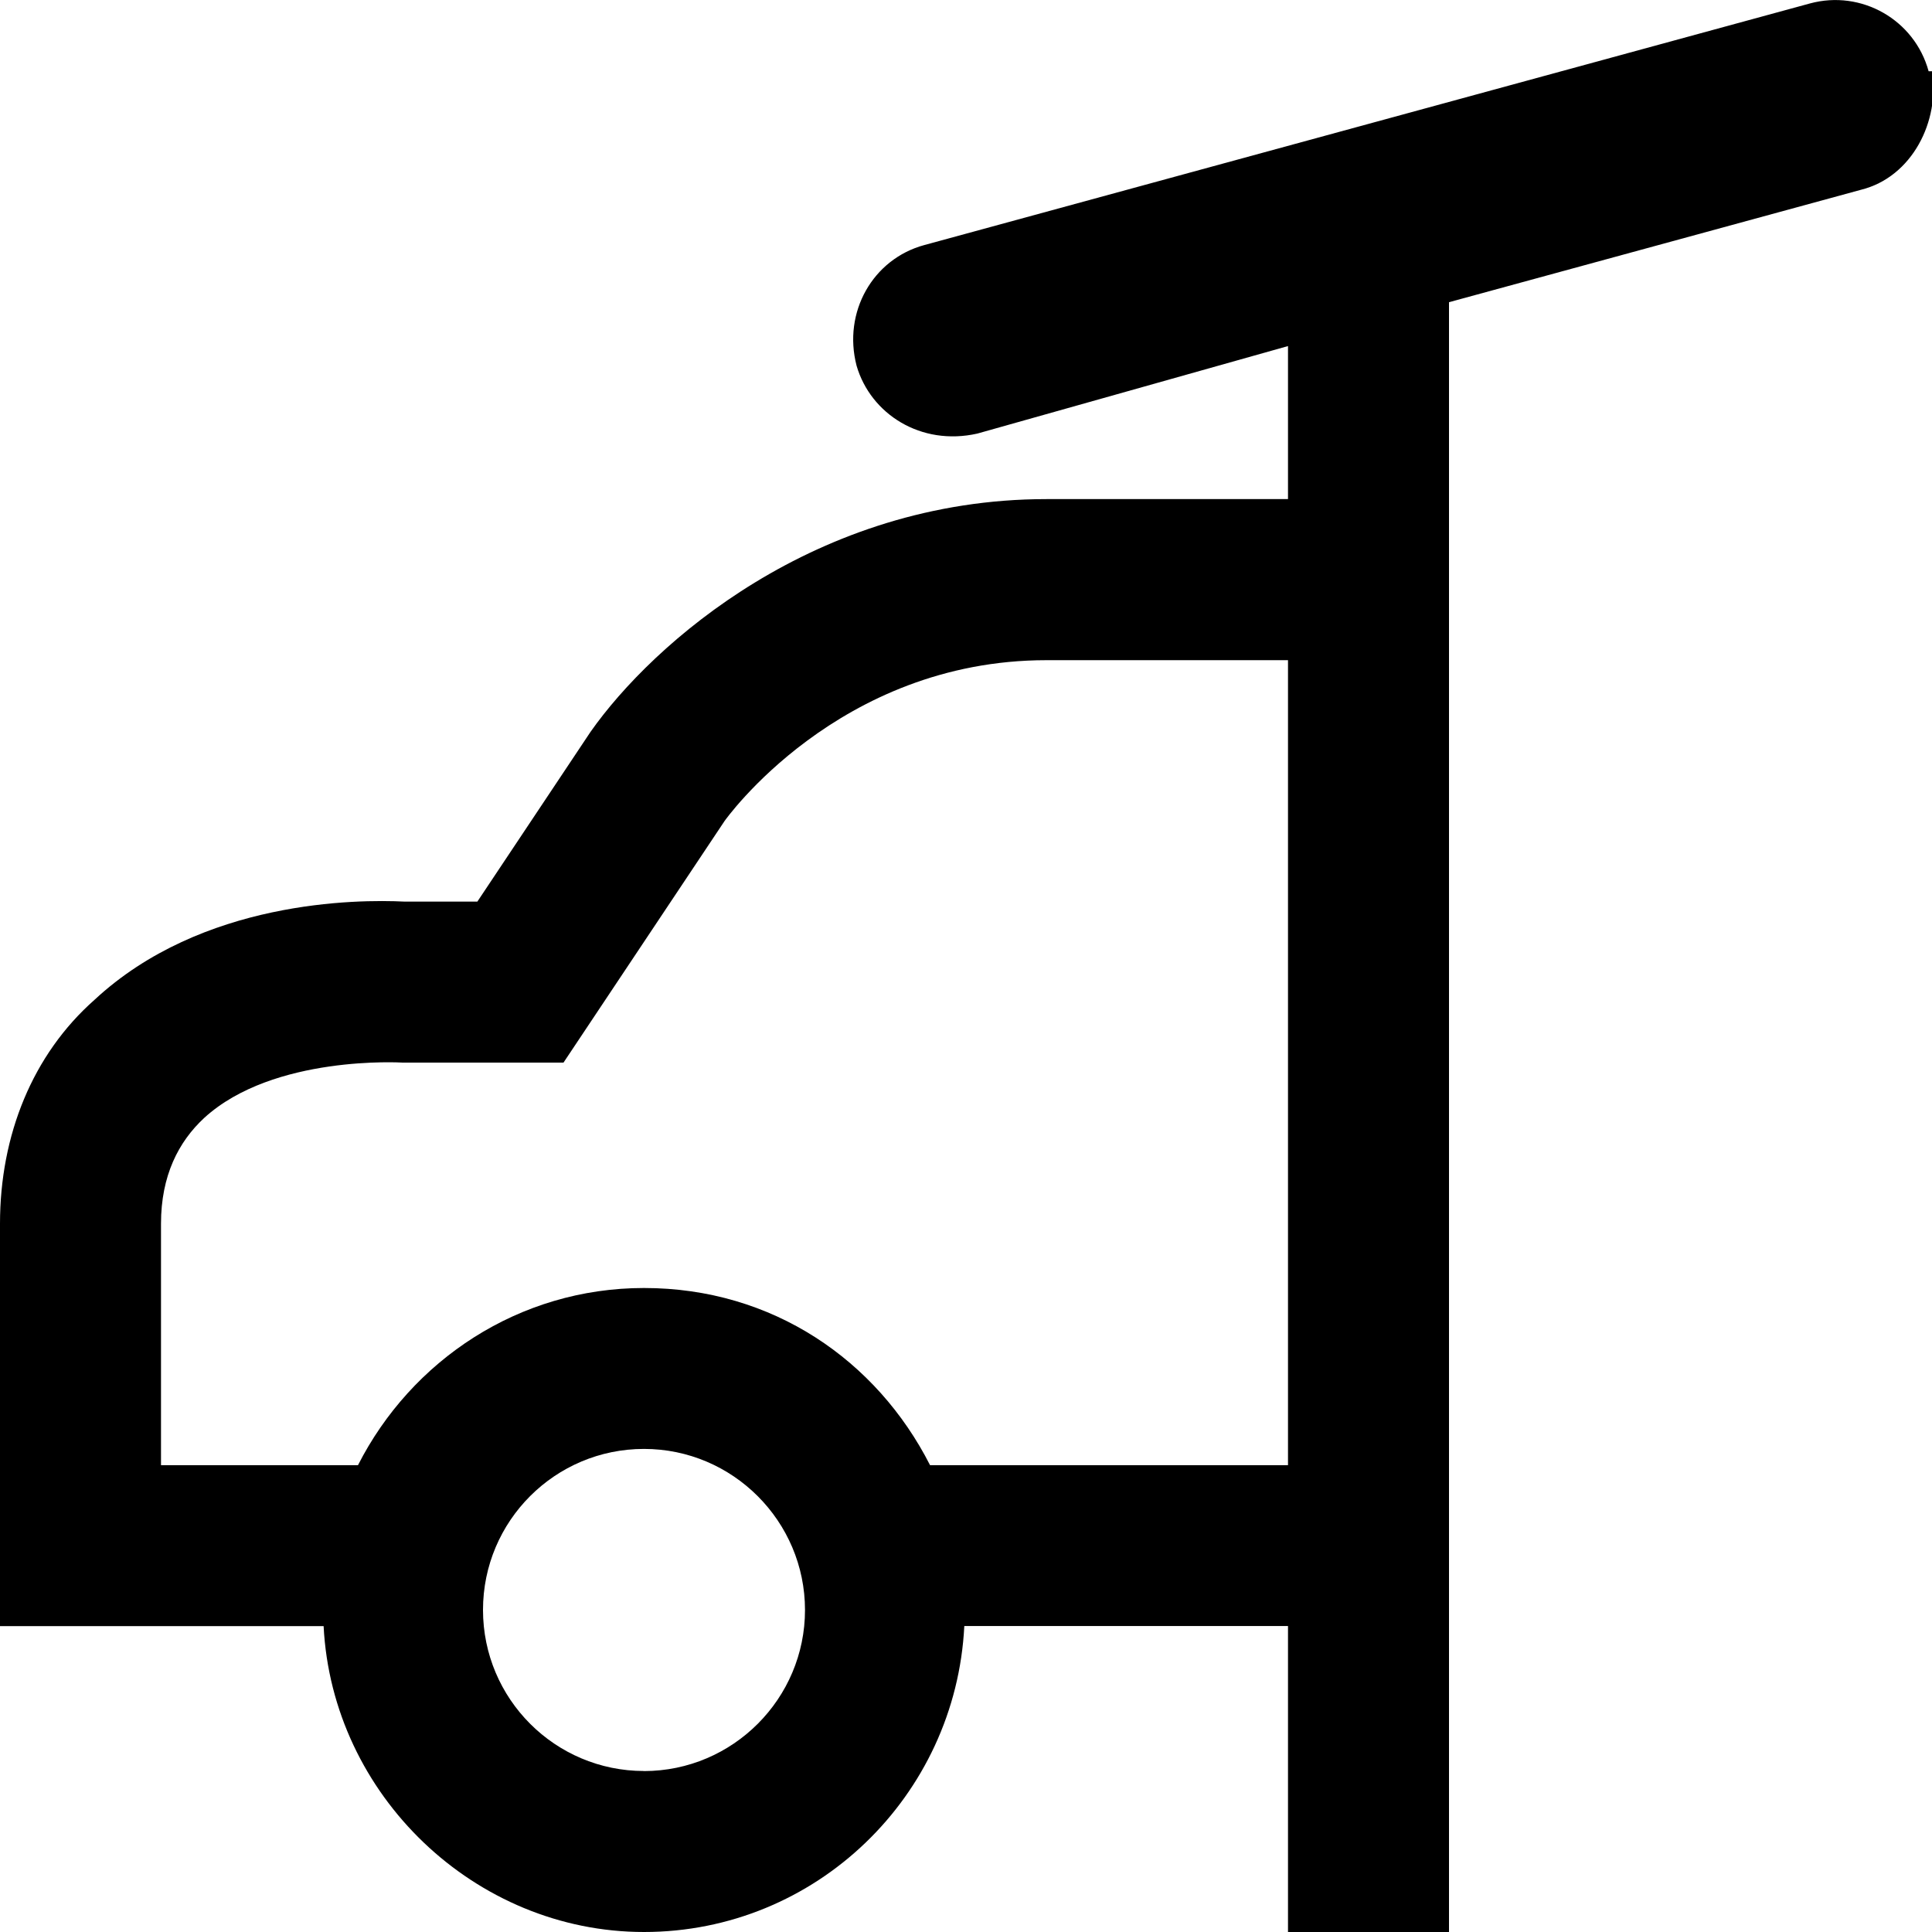
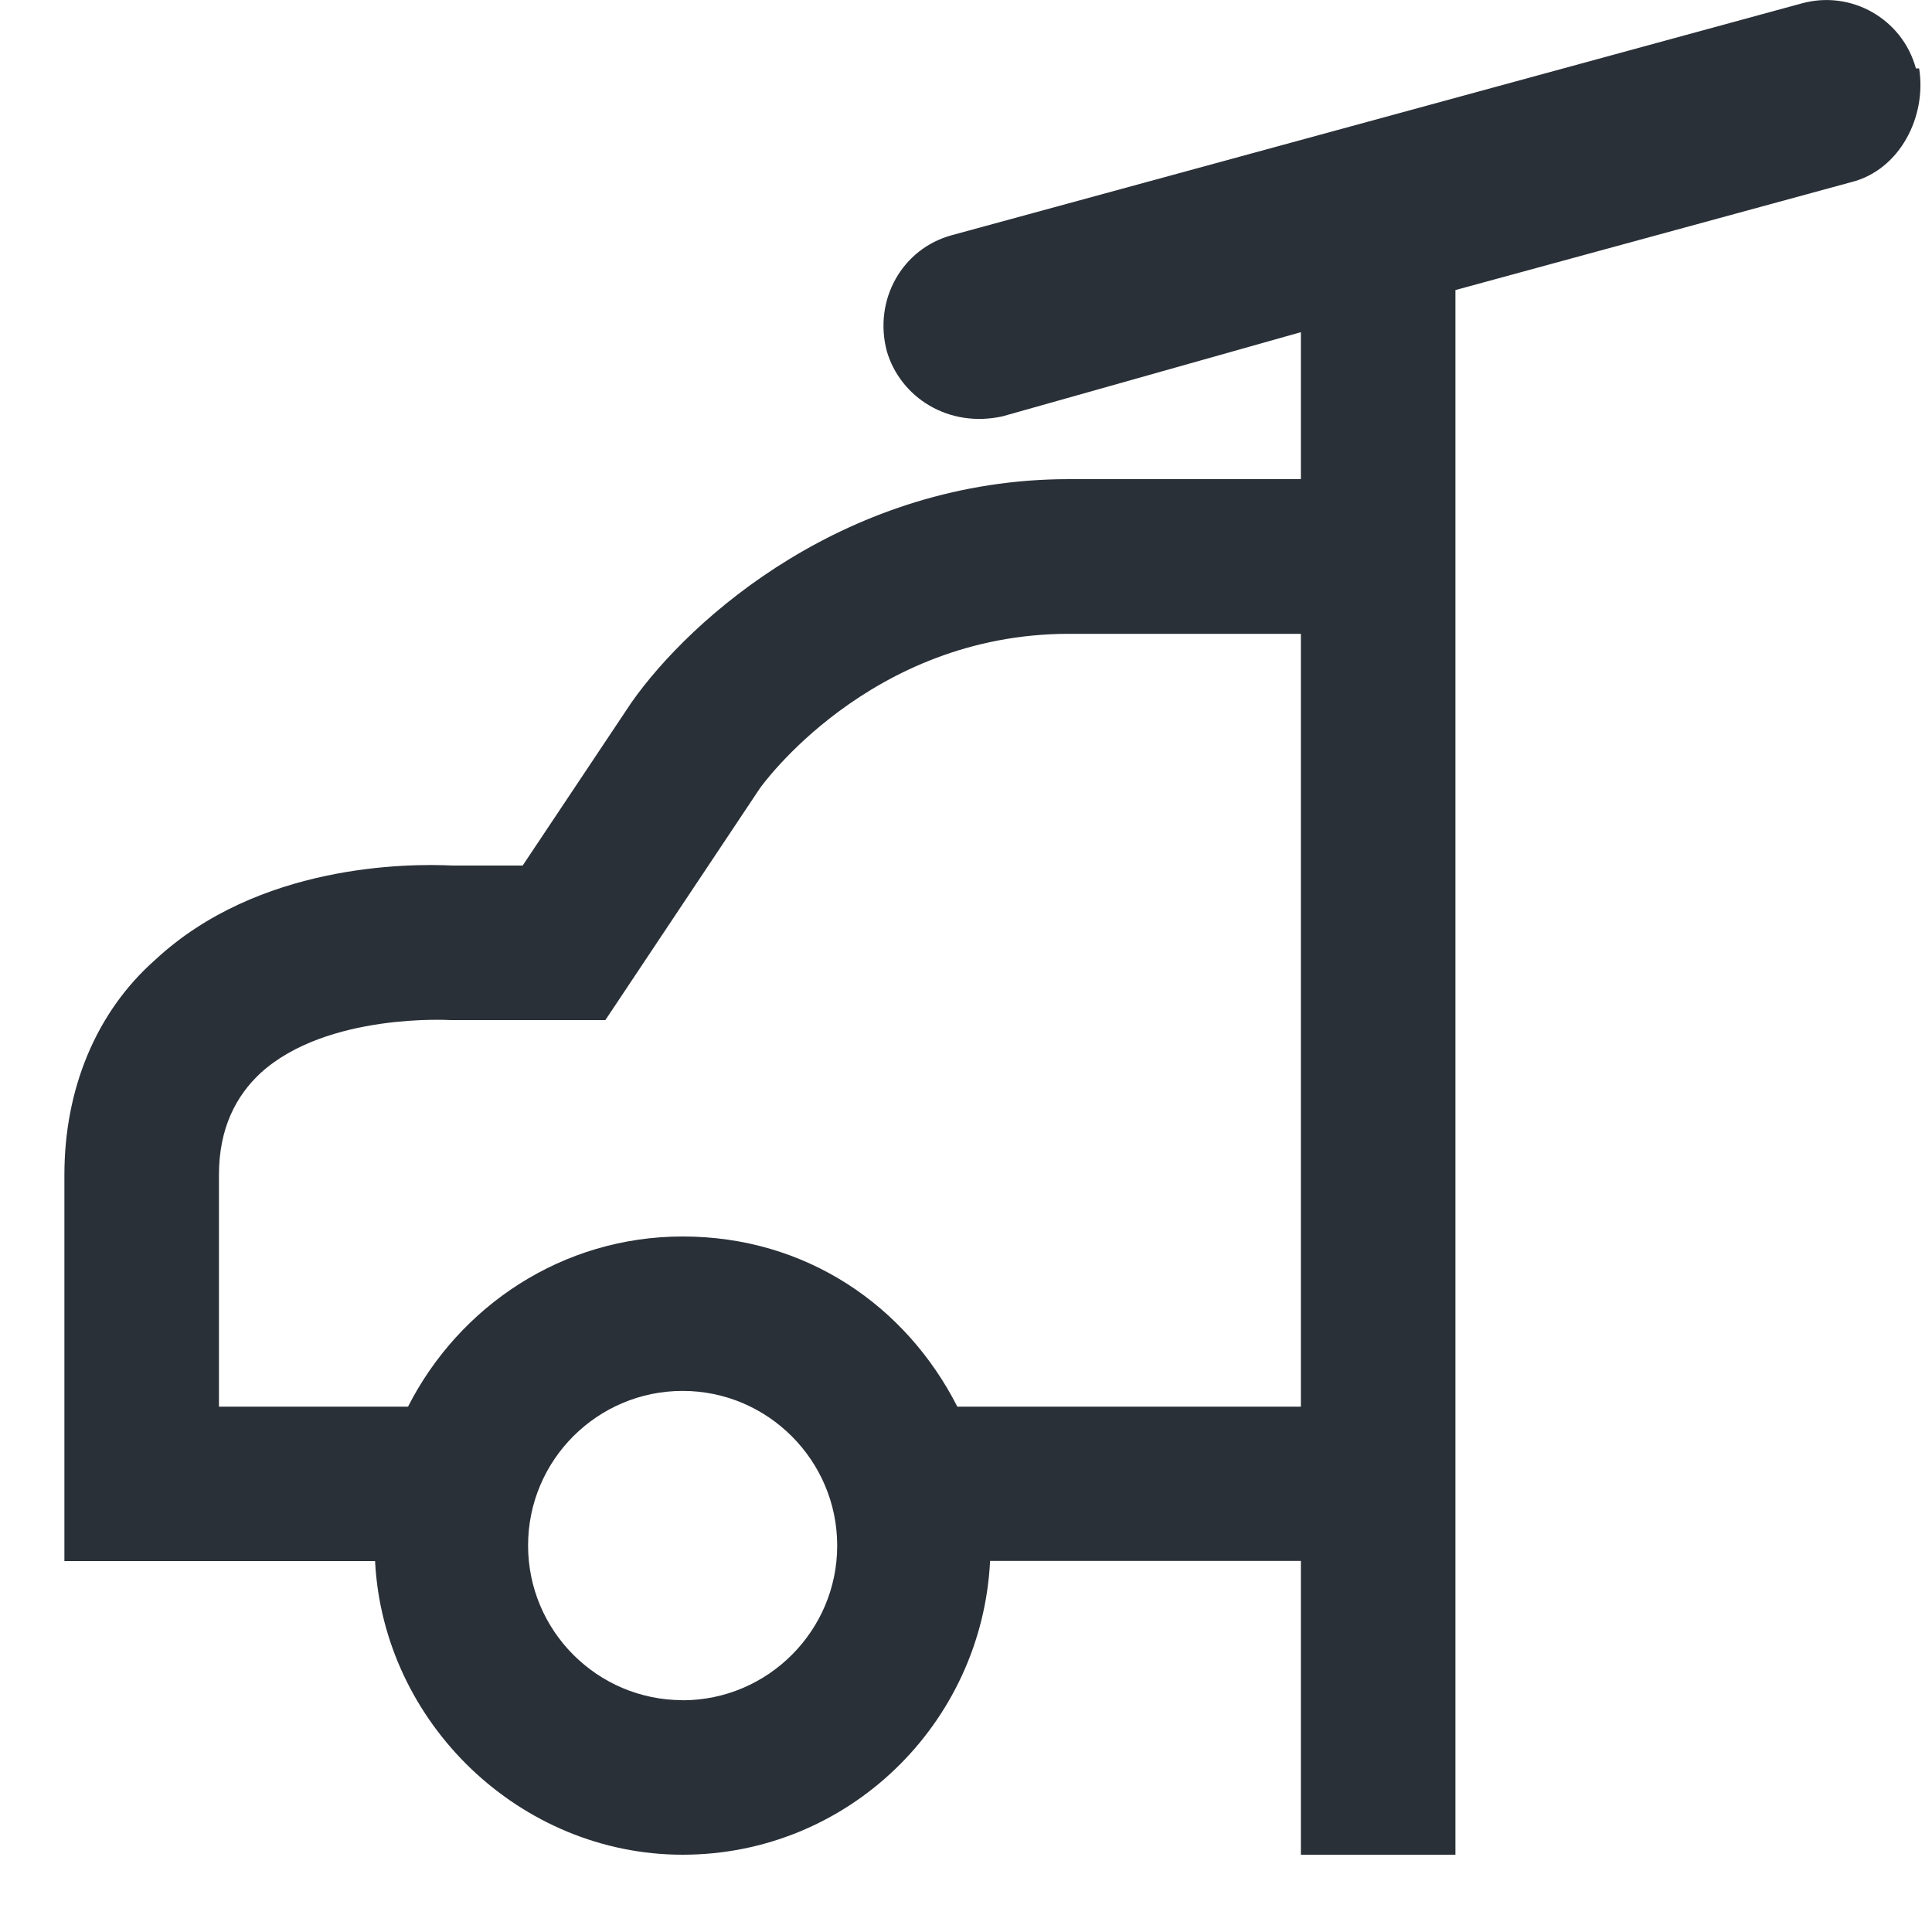
- <svg xmlns="http://www.w3.org/2000/svg" version="1.1" id="Layer_1" x="0px" y="0px" width="16px" height="16px" viewBox="0 0 24 24" enable-background="new 0 0 24 24" xml:space="preserve">
-   <path class="path" d="M23.958 0.885c-0.175-0.64-0.835-1.016-1.475-0.842l-11 3.001c-0.64 0.173-1.016 0.833-0.842 1.5 c0.175 0.6 0.8 1 1.5 0.842L16 4.299V6.2h-0.001H13c-2.867 0-4.892 1.792-5.664 2.891L5.93 11.2H5.024 c-0.588-0.029-2.517-0.02-3.851 1.221C0.405 13.1 0 14.1 0 15.201V18.2v2H2h2.02C4.126 22.3 5.9 24 8 24 c2.136 0 3.873-1.688 3.979-3.801H16V24h2V3.754l5.116-1.396C23.756 2.2 24.1 1.5 24 0.885z M8 22 c-1.104 0-2-0.896-2-2.001s0.896-2 2-2S10 18.9 10 20S9.105 22 8 22.001z M11.553 18.2C10.891 16.9 9.6 16 8 16 c-1.556 0-2.892 0.901-3.553 2.201H2v-2.999c0-0.599 0.218-1.019 0.537-1.315C3.398 13.1 5 13.2 5 13.2h2L9 10.2 c0 0 1.407-1.999 4-1.999h2.999H16v10H11.553z" />
+ <svg xmlns="http://www.w3.org/2000/svg" width="15px" height="15px" viewBox="0 0 15 15" version="1.1">
+   <defs />
+   <g id="Page-1" stroke="none" stroke-width="1" fill="none" fill-rule="evenodd">
+     <g id="park" transform="translate(0.5, 0)" fill="#2A3038">
+       <path d="M14.375,0.531 C14.27,0.147 13.874,-0.079 13.49,0.026 L6.89,1.826 C6.506,1.93 6.28,2.326 6.385,2.726 C6.49,3.086 6.865,3.326 7.285,3.232 L9.6,2.579 L9.6,3.72 L9.599,3.72 L7.8,3.72 C6.08,3.72 4.865,4.795 4.402,5.455 L3.558,6.72 L3.014,6.72 C2.662,6.703 1.504,6.708 0.704,7.453 C0.243,7.86 0,8.46 0,9.121 L0,10.92 L0,12.12 L1.2,12.12 L2.412,12.12 C2.476,13.38 3.54,14.4 4.8,14.4 C6.082,14.4 7.124,13.387 7.187,12.119 L9.6,12.119 L9.6,14.4 L10.8,14.4 L10.8,2.252 L13.87,1.415 C14.254,1.32 14.46,0.9 14.4,0.531 L14.375,0.531 Z M4.8,13.2 C4.138,13.2 3.6,12.662 3.6,11.999 C3.6,11.336 4.138,10.799 4.8,10.799 C5.462,10.799 6,11.34 6,12 C6,12.66 5.463,13.2 4.8,13.201 L4.8,13.2 Z M6.932,10.92 C6.535,10.14 5.76,9.6 4.8,9.6 C3.866,9.6 3.065,10.141 2.668,10.921 L1.2,10.921 L1.2,9.121 C1.2,8.762 1.331,8.51 1.522,8.332 C2.039,7.86 3,7.92 3,7.92 L4.2,7.92 L5.4,6.12 C5.4,6.12 6.244,4.921 7.8,4.921 L9.599,4.921 L9.6,4.921 L9.6,10.921 L6.932,10.921 L6.932,10.92 Z" id="Shape" />
+     </g>
+   </g>
</svg>
